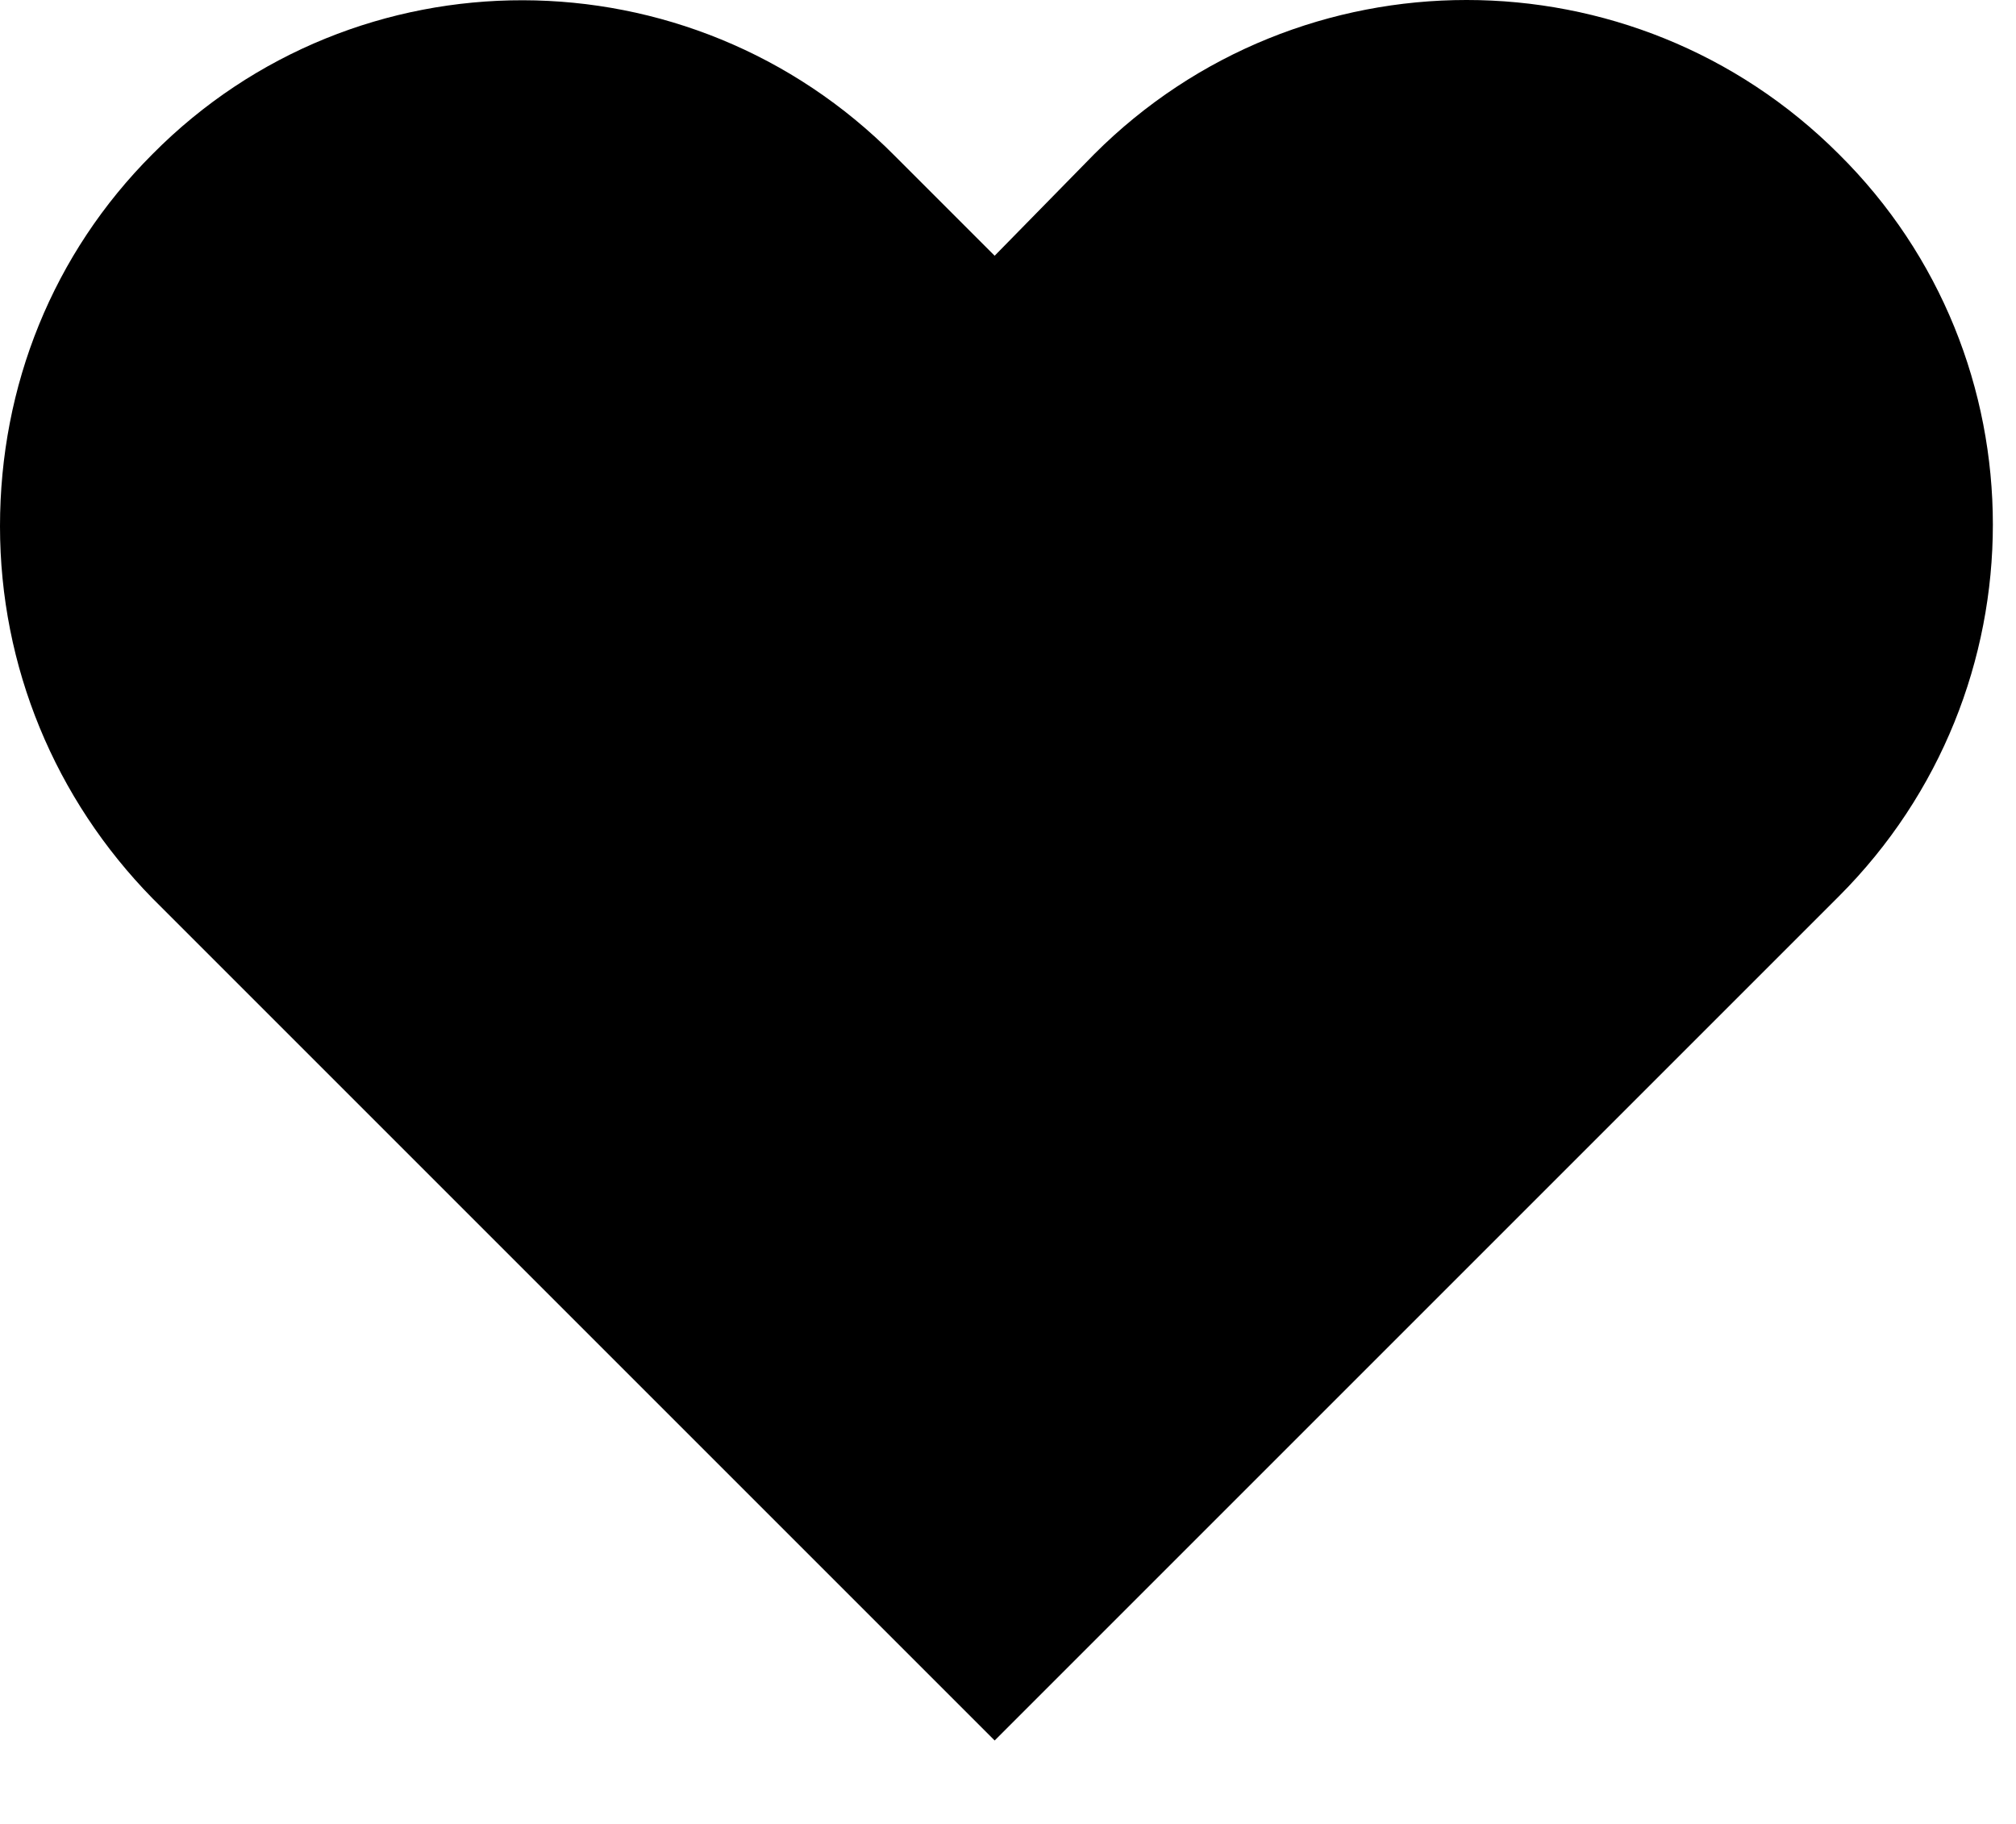
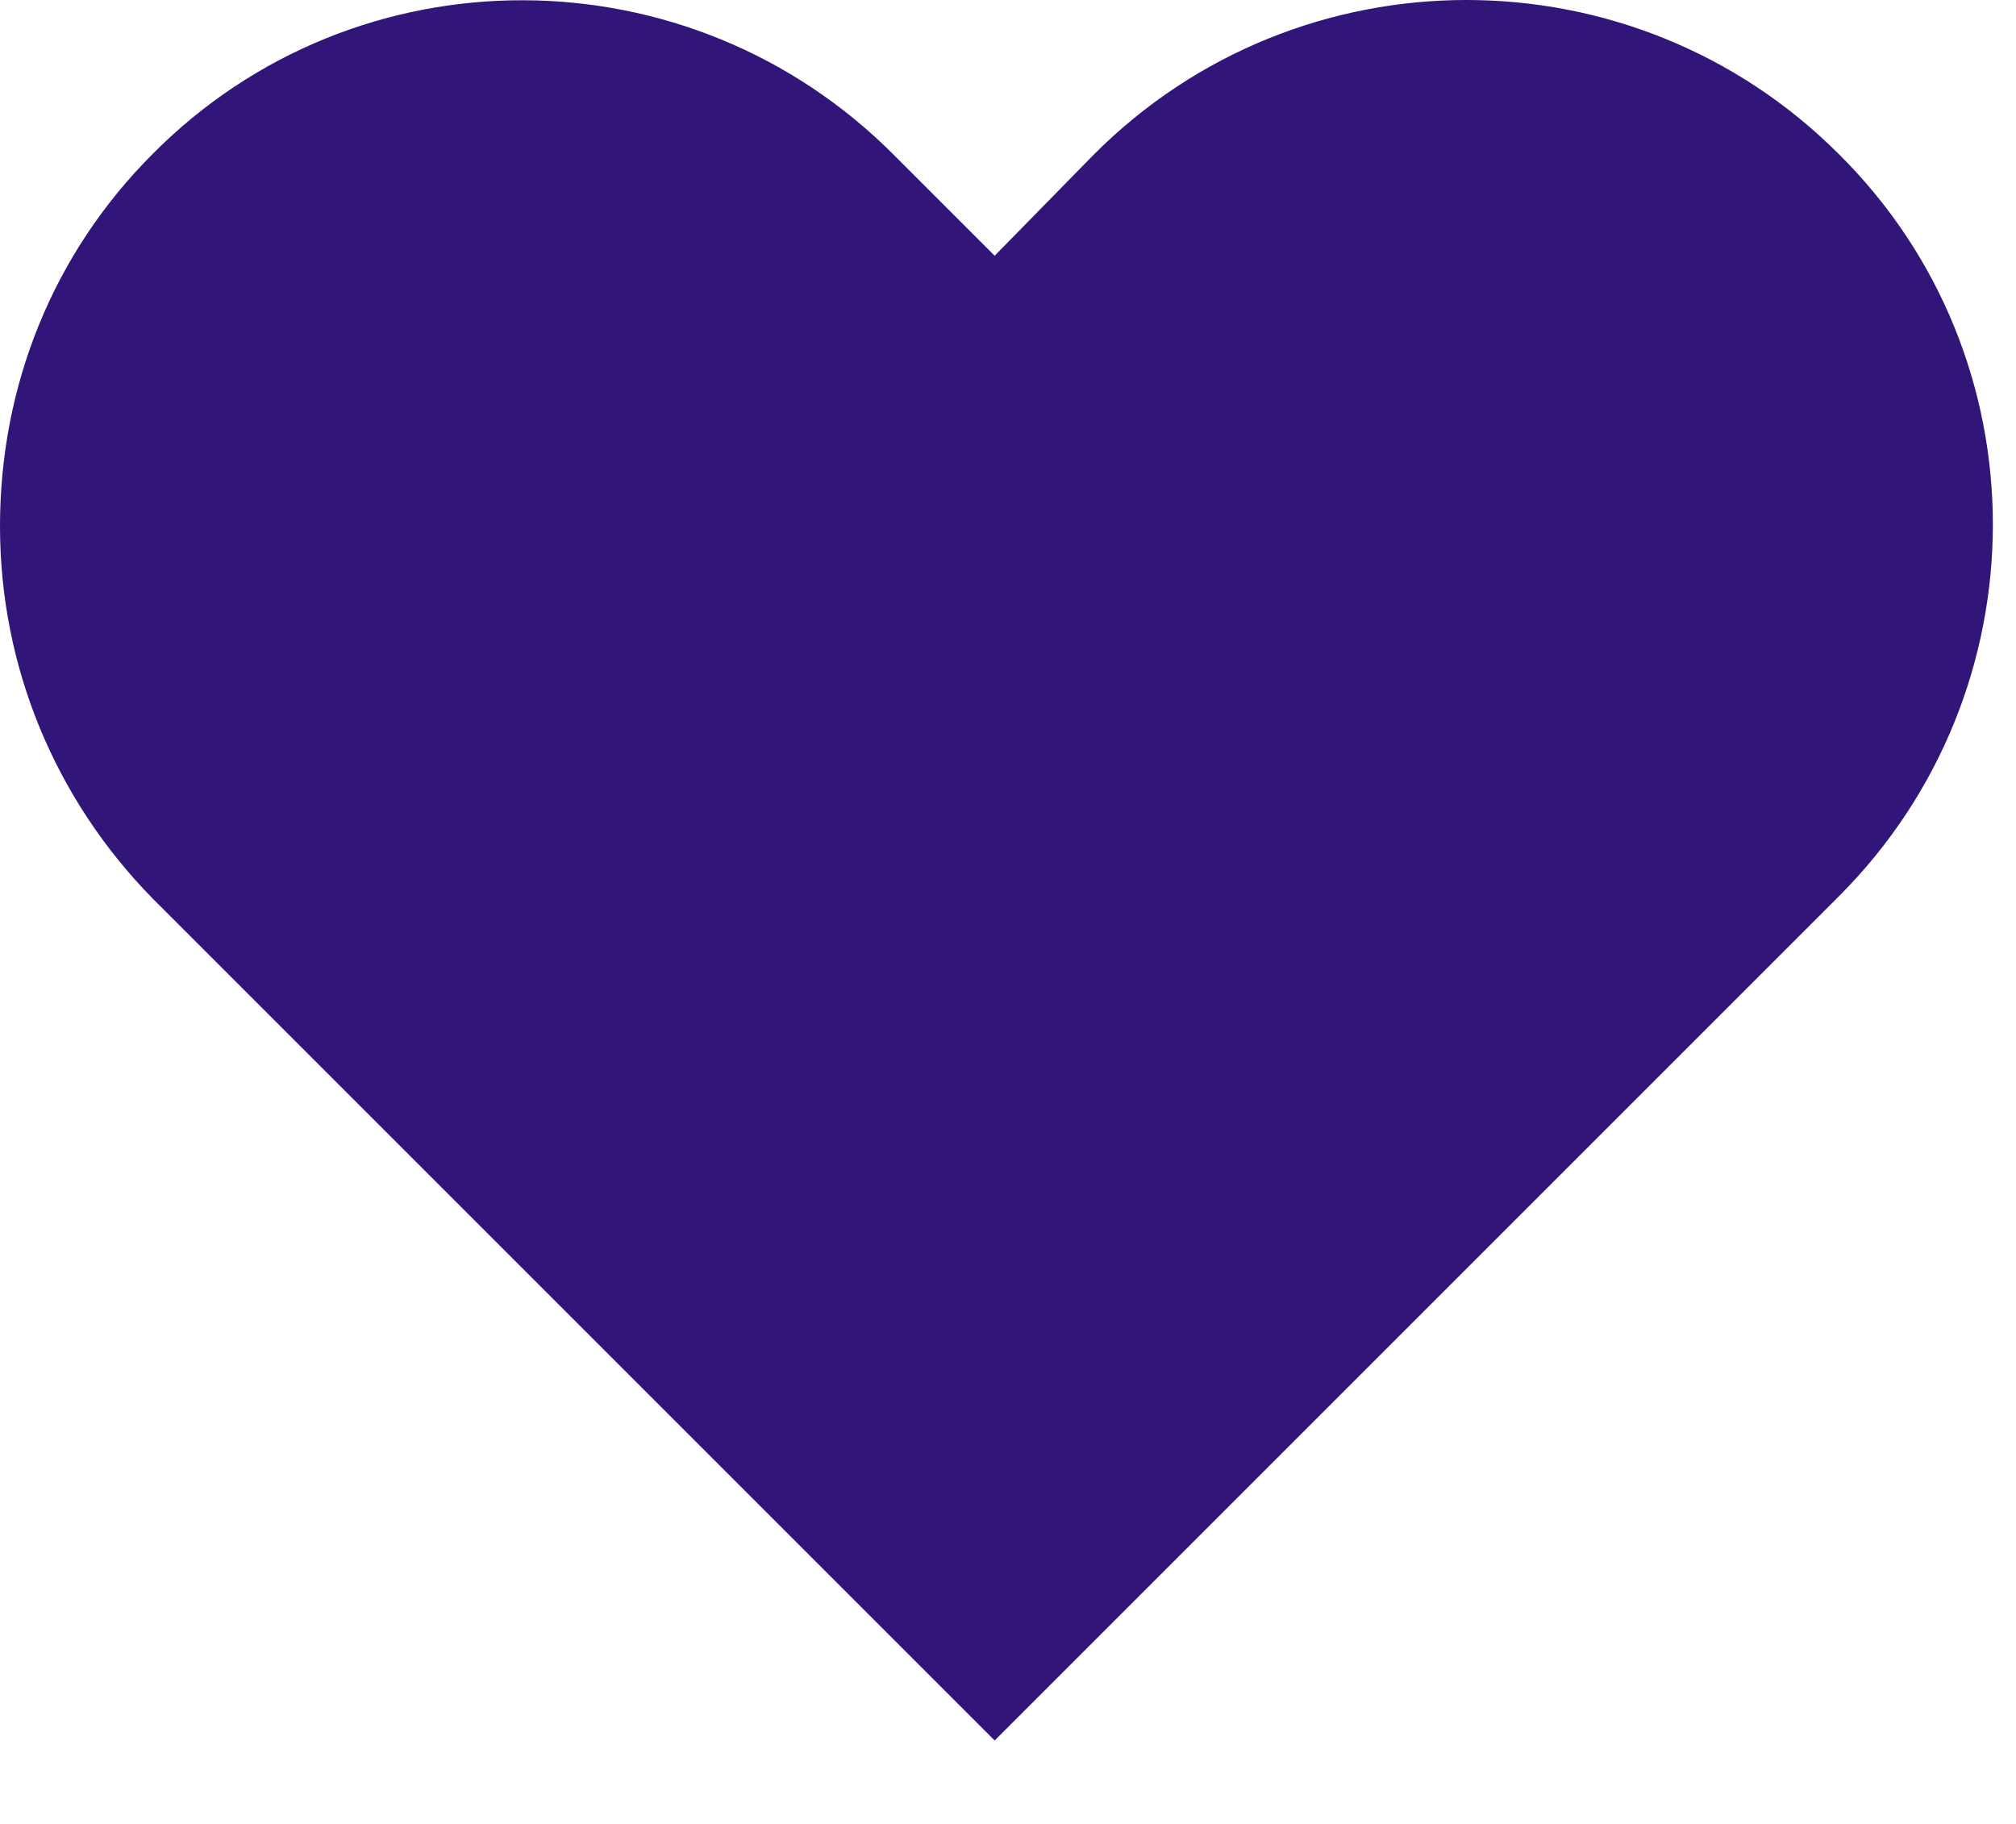
<svg xmlns="http://www.w3.org/2000/svg" width="21" height="19" viewBox="0 0 21 19" fill="none">
-   <path d="M19.154 9.338C21.294 7.198 21.294 3.724 19.154 1.605C17.014 -0.535 13.539 -0.535 11.399 1.605L10.361 2.664L9.323 1.626C7.183 -0.535 3.708 -0.535 1.589 1.605C0.551 2.643 0 4.02 0 5.482C0 6.944 0.572 8.321 1.589 9.359L10.361 18.131L19.154 9.338Z" fill="black" />
+   <path d="M19.154 9.338C21.294 7.198 21.294 3.724 19.154 1.605C17.014 -0.535 13.539 -0.535 11.399 1.605L10.361 2.664L9.323 1.626C7.183 -0.535 3.708 -0.535 1.589 1.605C0.551 2.643 0 4.02 0 5.482C0 6.944 0.572 8.321 1.589 9.359L10.361 18.131L19.154 9.338Z" fill="#311578" />
</svg>
